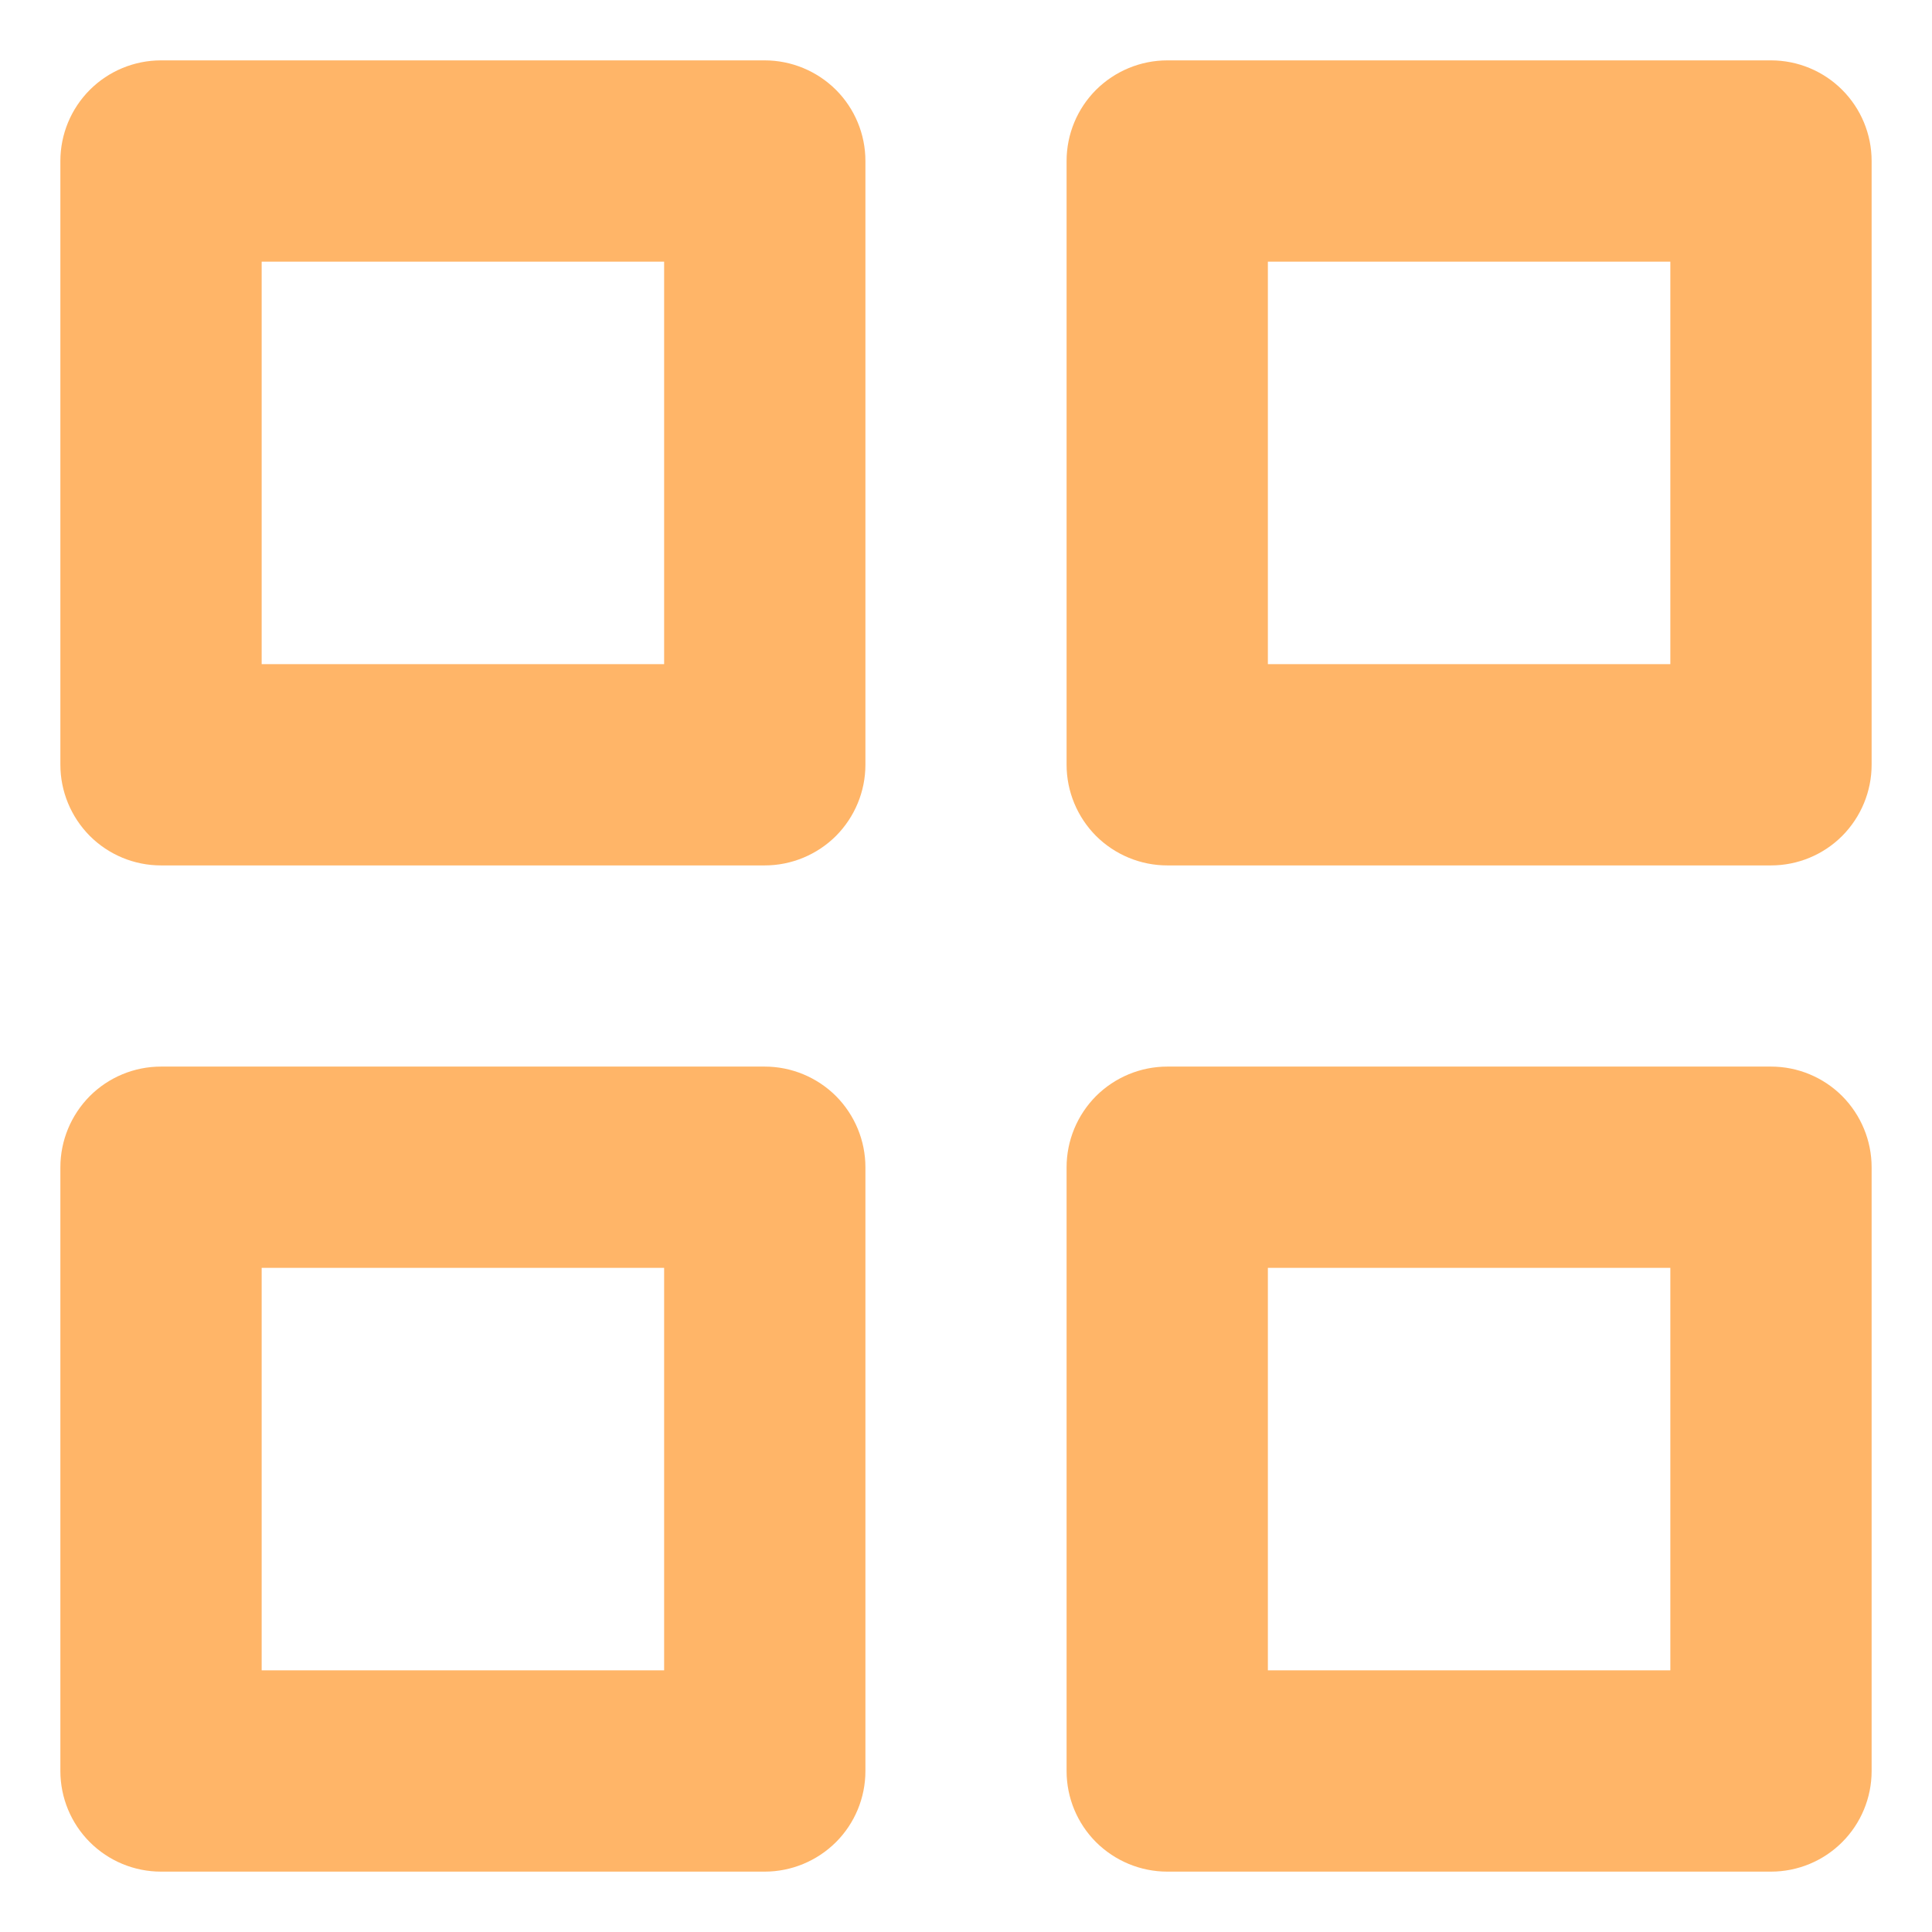
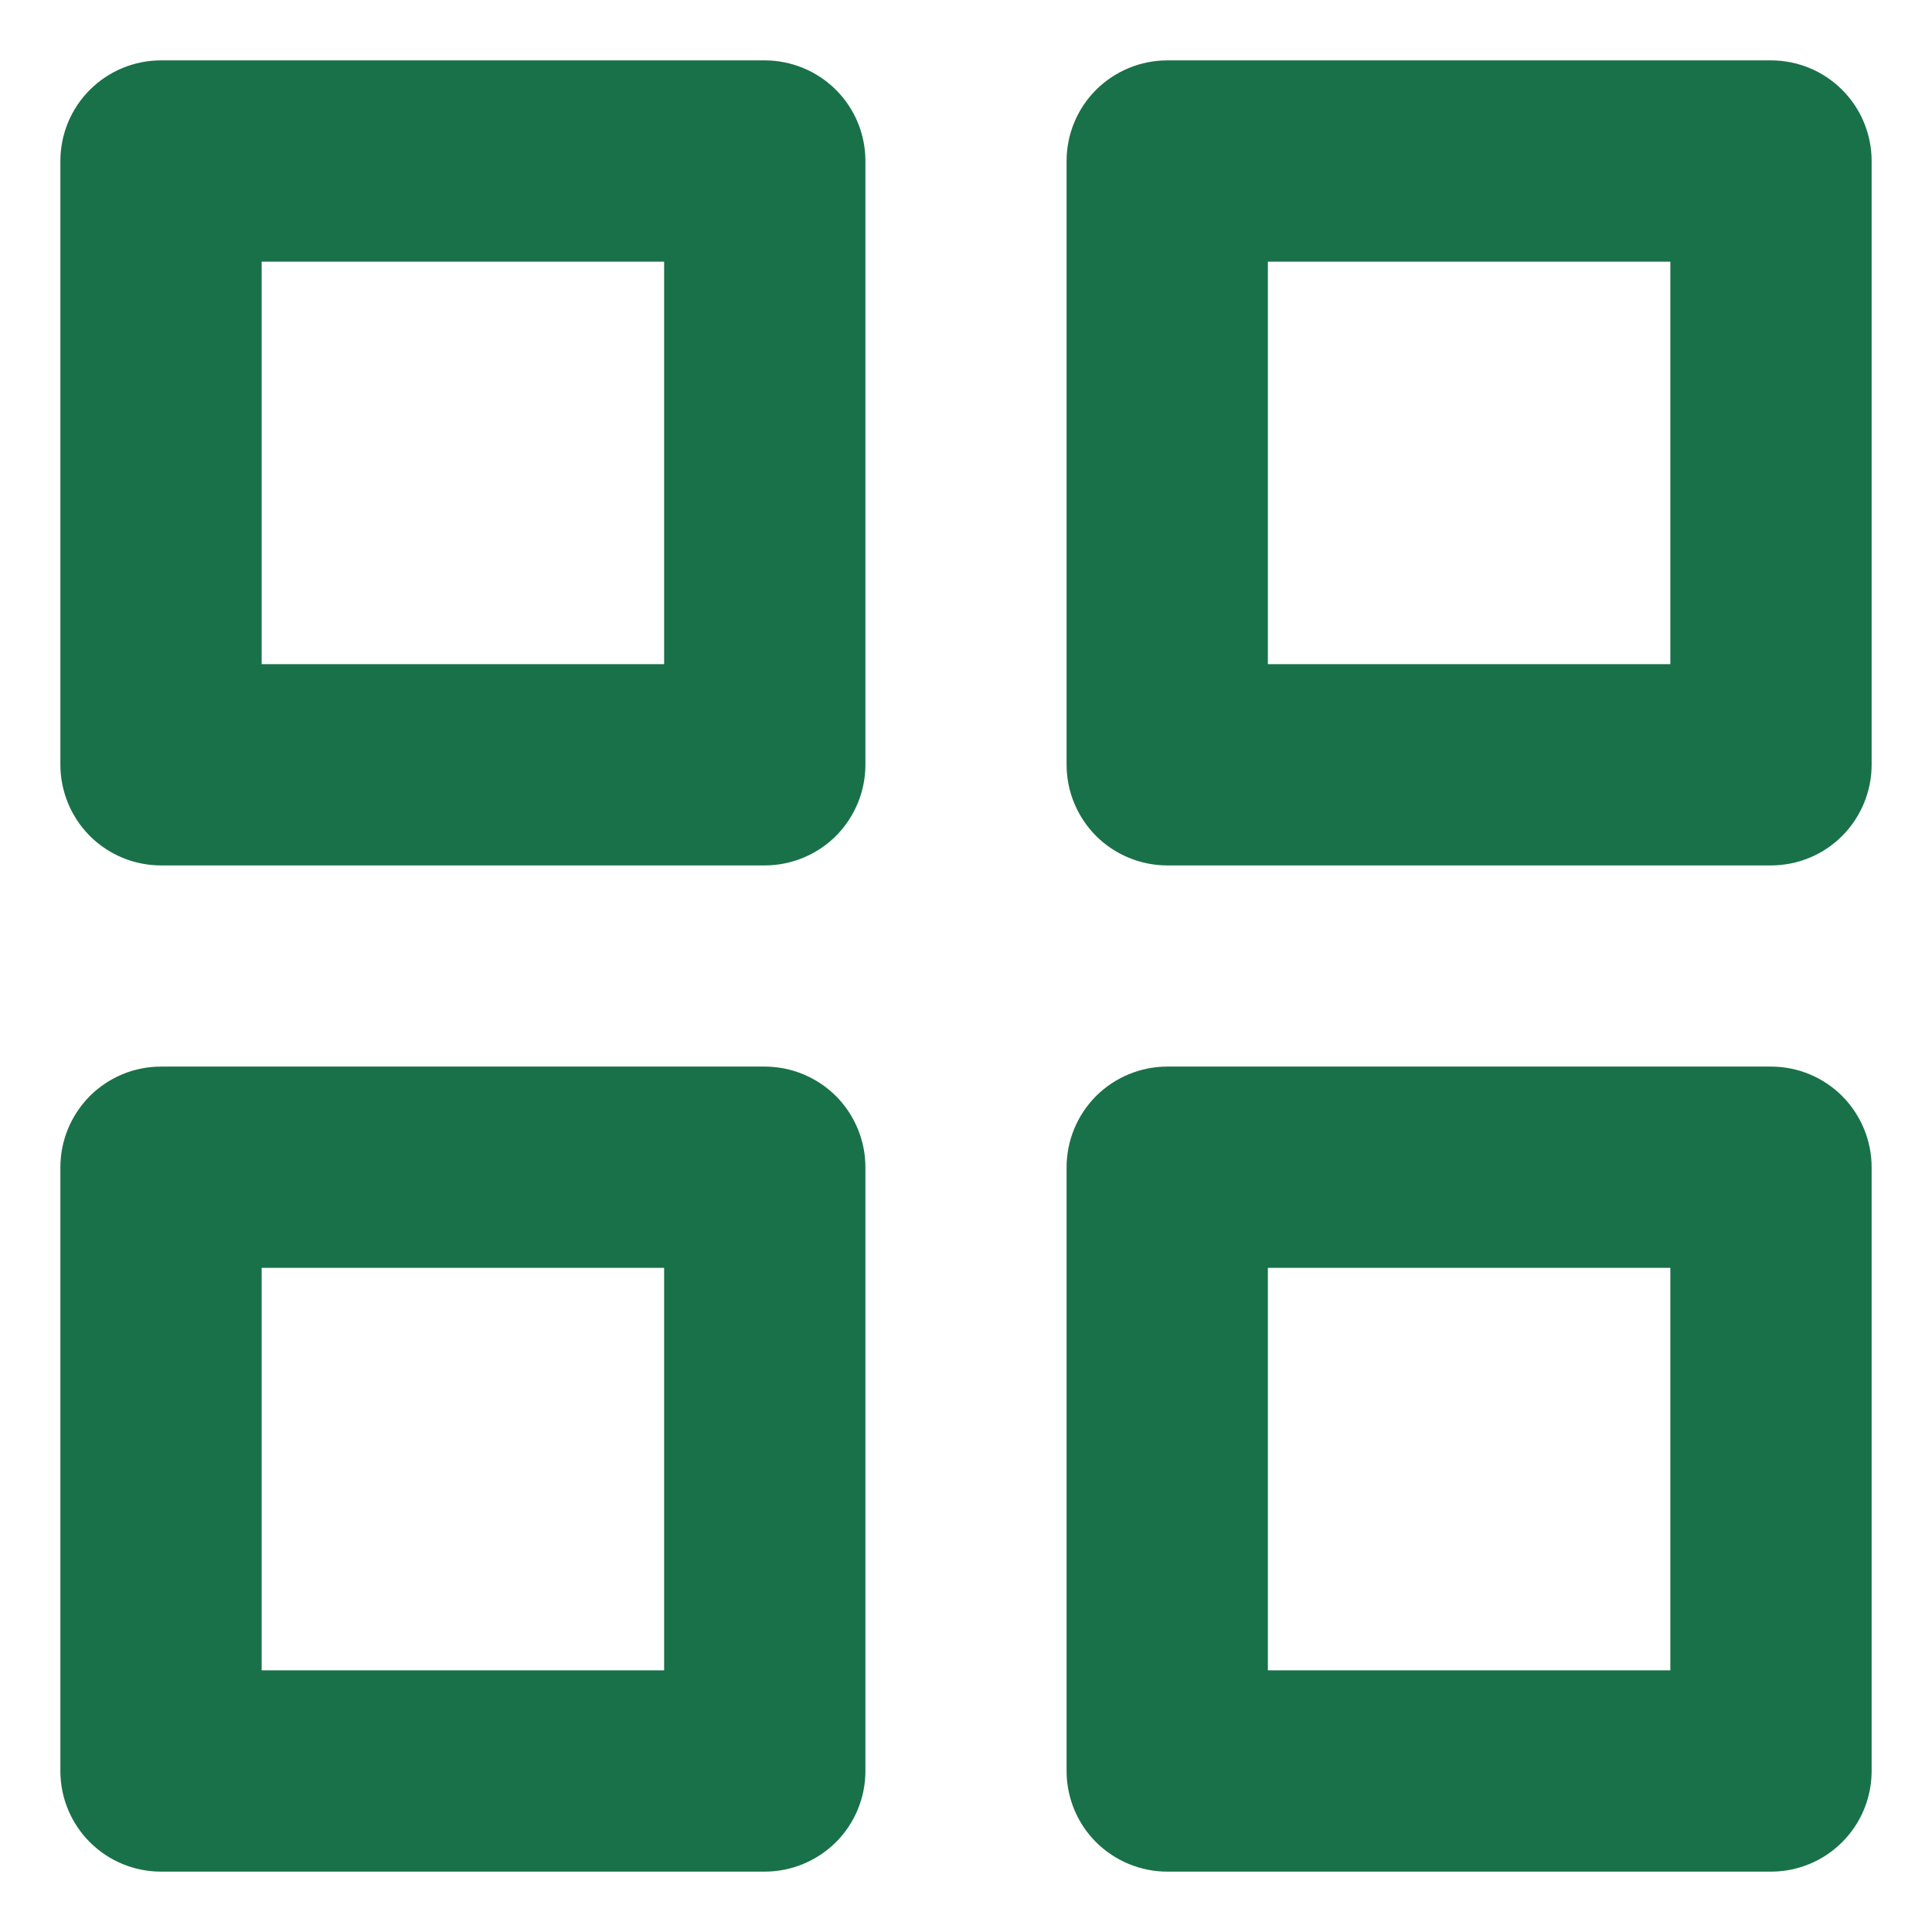
<svg xmlns="http://www.w3.org/2000/svg" width="16" height="16" viewBox="0 0 16 16" fill="none">
-   <path d="M6.333 0.5H1.333C1.112 0.5 0.9 0.588 0.744 0.744C0.588 0.9 0.5 1.112 0.5 1.333V6.333C0.5 6.554 0.588 6.766 0.744 6.923C0.9 7.079 1.112 7.167 1.333 7.167H6.333C6.554 7.167 6.766 7.079 6.923 6.923C7.079 6.766 7.167 6.554 7.167 6.333V1.333C7.167 1.112 7.079 0.9 6.923 0.744C6.766 0.588 6.554 0.5 6.333 0.5ZM5.5 5.5H2.167V2.167H5.5V5.5ZM9.667 7.167H14.667C14.888 7.167 15.1 7.079 15.256 6.923C15.412 6.766 15.5 6.554 15.5 6.333V1.333C15.5 1.112 15.412 0.9 15.256 0.744C15.1 0.588 14.888 0.5 14.667 0.5H9.667C9.446 0.5 9.234 0.588 9.077 0.744C8.921 0.9 8.833 1.112 8.833 1.333V6.333C8.833 6.554 8.921 6.766 9.077 6.923C9.234 7.079 9.446 7.167 9.667 7.167ZM10.5 2.167H13.833V5.5H10.5V2.167ZM0.5 14.667C0.5 14.888 0.588 15.1 0.744 15.256C0.9 15.412 1.112 15.5 1.333 15.5H6.333C6.554 15.5 6.766 15.412 6.923 15.256C7.079 15.1 7.167 14.888 7.167 14.667V9.667C7.167 9.446 7.079 9.234 6.923 9.077C6.766 8.921 6.554 8.833 6.333 8.833H1.333C1.112 8.833 0.9 8.921 0.744 9.077C0.588 9.234 0.5 9.446 0.5 9.667V14.667ZM2.167 10.5H5.5V13.833H2.167V10.5ZM8.833 14.667C8.833 14.888 8.921 15.1 9.077 15.256C9.234 15.412 9.446 15.5 9.667 15.5H14.667C14.888 15.5 15.1 15.412 15.256 15.256C15.412 15.1 15.5 14.888 15.5 14.667V9.667C15.5 9.446 15.412 9.234 15.256 9.077C15.1 8.921 14.888 8.833 14.667 8.833H9.667C9.446 8.833 9.234 8.921 9.077 9.077C8.921 9.234 8.833 9.446 8.833 9.667V14.667ZM10.5 10.5H13.833V13.833H10.5V10.5Z" fill="#FFB568" />
+   <path d="M6.333 0.5H1.333C1.112 0.5 0.9 0.588 0.744 0.744C0.588 0.9 0.5 1.112 0.5 1.333V6.333C0.5 6.554 0.588 6.766 0.744 6.923C0.9 7.079 1.112 7.167 1.333 7.167H6.333C6.554 7.167 6.766 7.079 6.923 6.923C7.079 6.766 7.167 6.554 7.167 6.333V1.333C7.167 1.112 7.079 0.9 6.923 0.744C6.766 0.588 6.554 0.5 6.333 0.5ZM5.5 5.5H2.167V2.167H5.5V5.5ZM9.667 7.167H14.667C14.888 7.167 15.1 7.079 15.256 6.923C15.412 6.766 15.5 6.554 15.5 6.333V1.333C15.5 1.112 15.412 0.9 15.256 0.744C15.1 0.588 14.888 0.5 14.667 0.5H9.667C9.446 0.5 9.234 0.588 9.077 0.744C8.921 0.9 8.833 1.112 8.833 1.333V6.333C8.833 6.554 8.921 6.766 9.077 6.923C9.234 7.079 9.446 7.167 9.667 7.167ZM10.5 2.167H13.833V5.5H10.5V2.167ZM0.5 14.667C0.5 14.888 0.588 15.1 0.744 15.256C0.9 15.412 1.112 15.5 1.333 15.5H6.333C6.554 15.5 6.766 15.412 6.923 15.256C7.079 15.1 7.167 14.888 7.167 14.667V9.667C7.167 9.446 7.079 9.234 6.923 9.077C6.766 8.921 6.554 8.833 6.333 8.833H1.333C1.112 8.833 0.9 8.921 0.744 9.077C0.588 9.234 0.5 9.446 0.5 9.667V14.667ZM2.167 10.5H5.5V13.833H2.167V10.5ZM8.833 14.667C8.833 14.888 8.921 15.1 9.077 15.256C9.234 15.412 9.446 15.5 9.667 15.5H14.667C14.888 15.5 15.1 15.412 15.256 15.256C15.412 15.1 15.5 14.888 15.5 14.667V9.667C15.5 9.446 15.412 9.234 15.256 9.077C15.1 8.921 14.888 8.833 14.667 8.833H9.667C9.446 8.833 9.234 8.921 9.077 9.077C8.921 9.234 8.833 9.446 8.833 9.667V14.667ZM10.5 10.5H13.833V13.833H10.5V10.5Z" fill="#197149" />
</svg>
